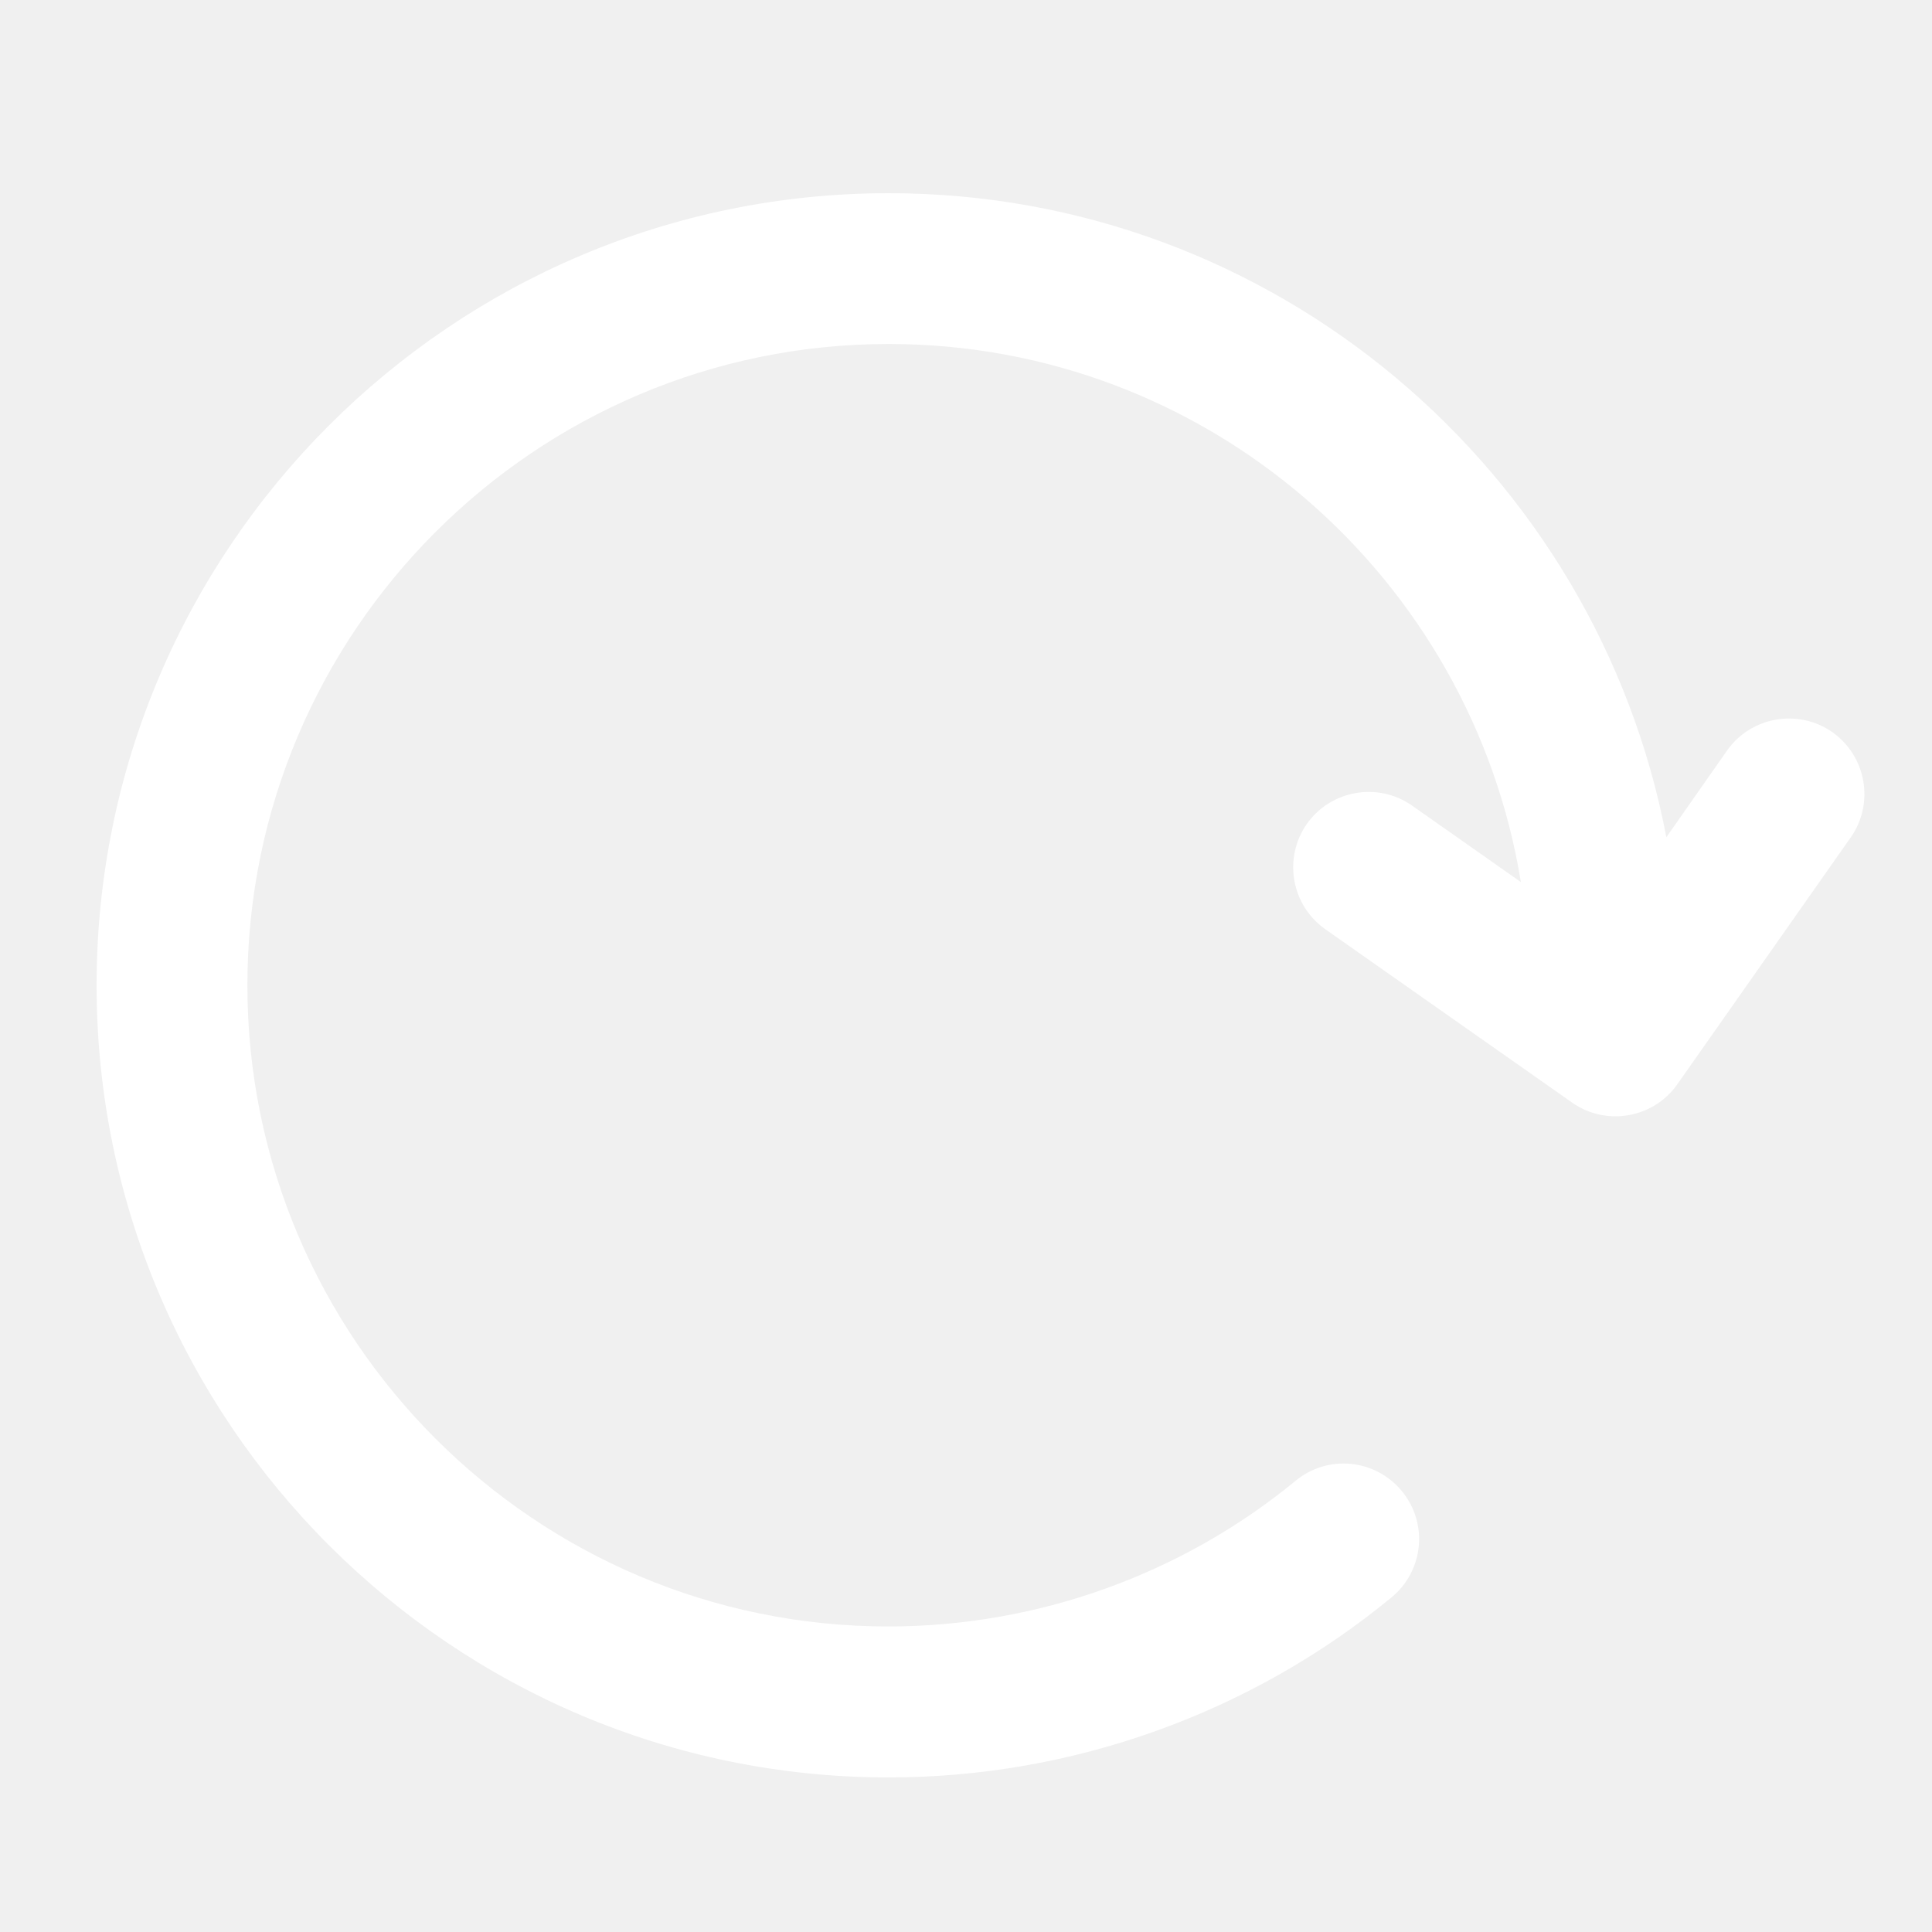
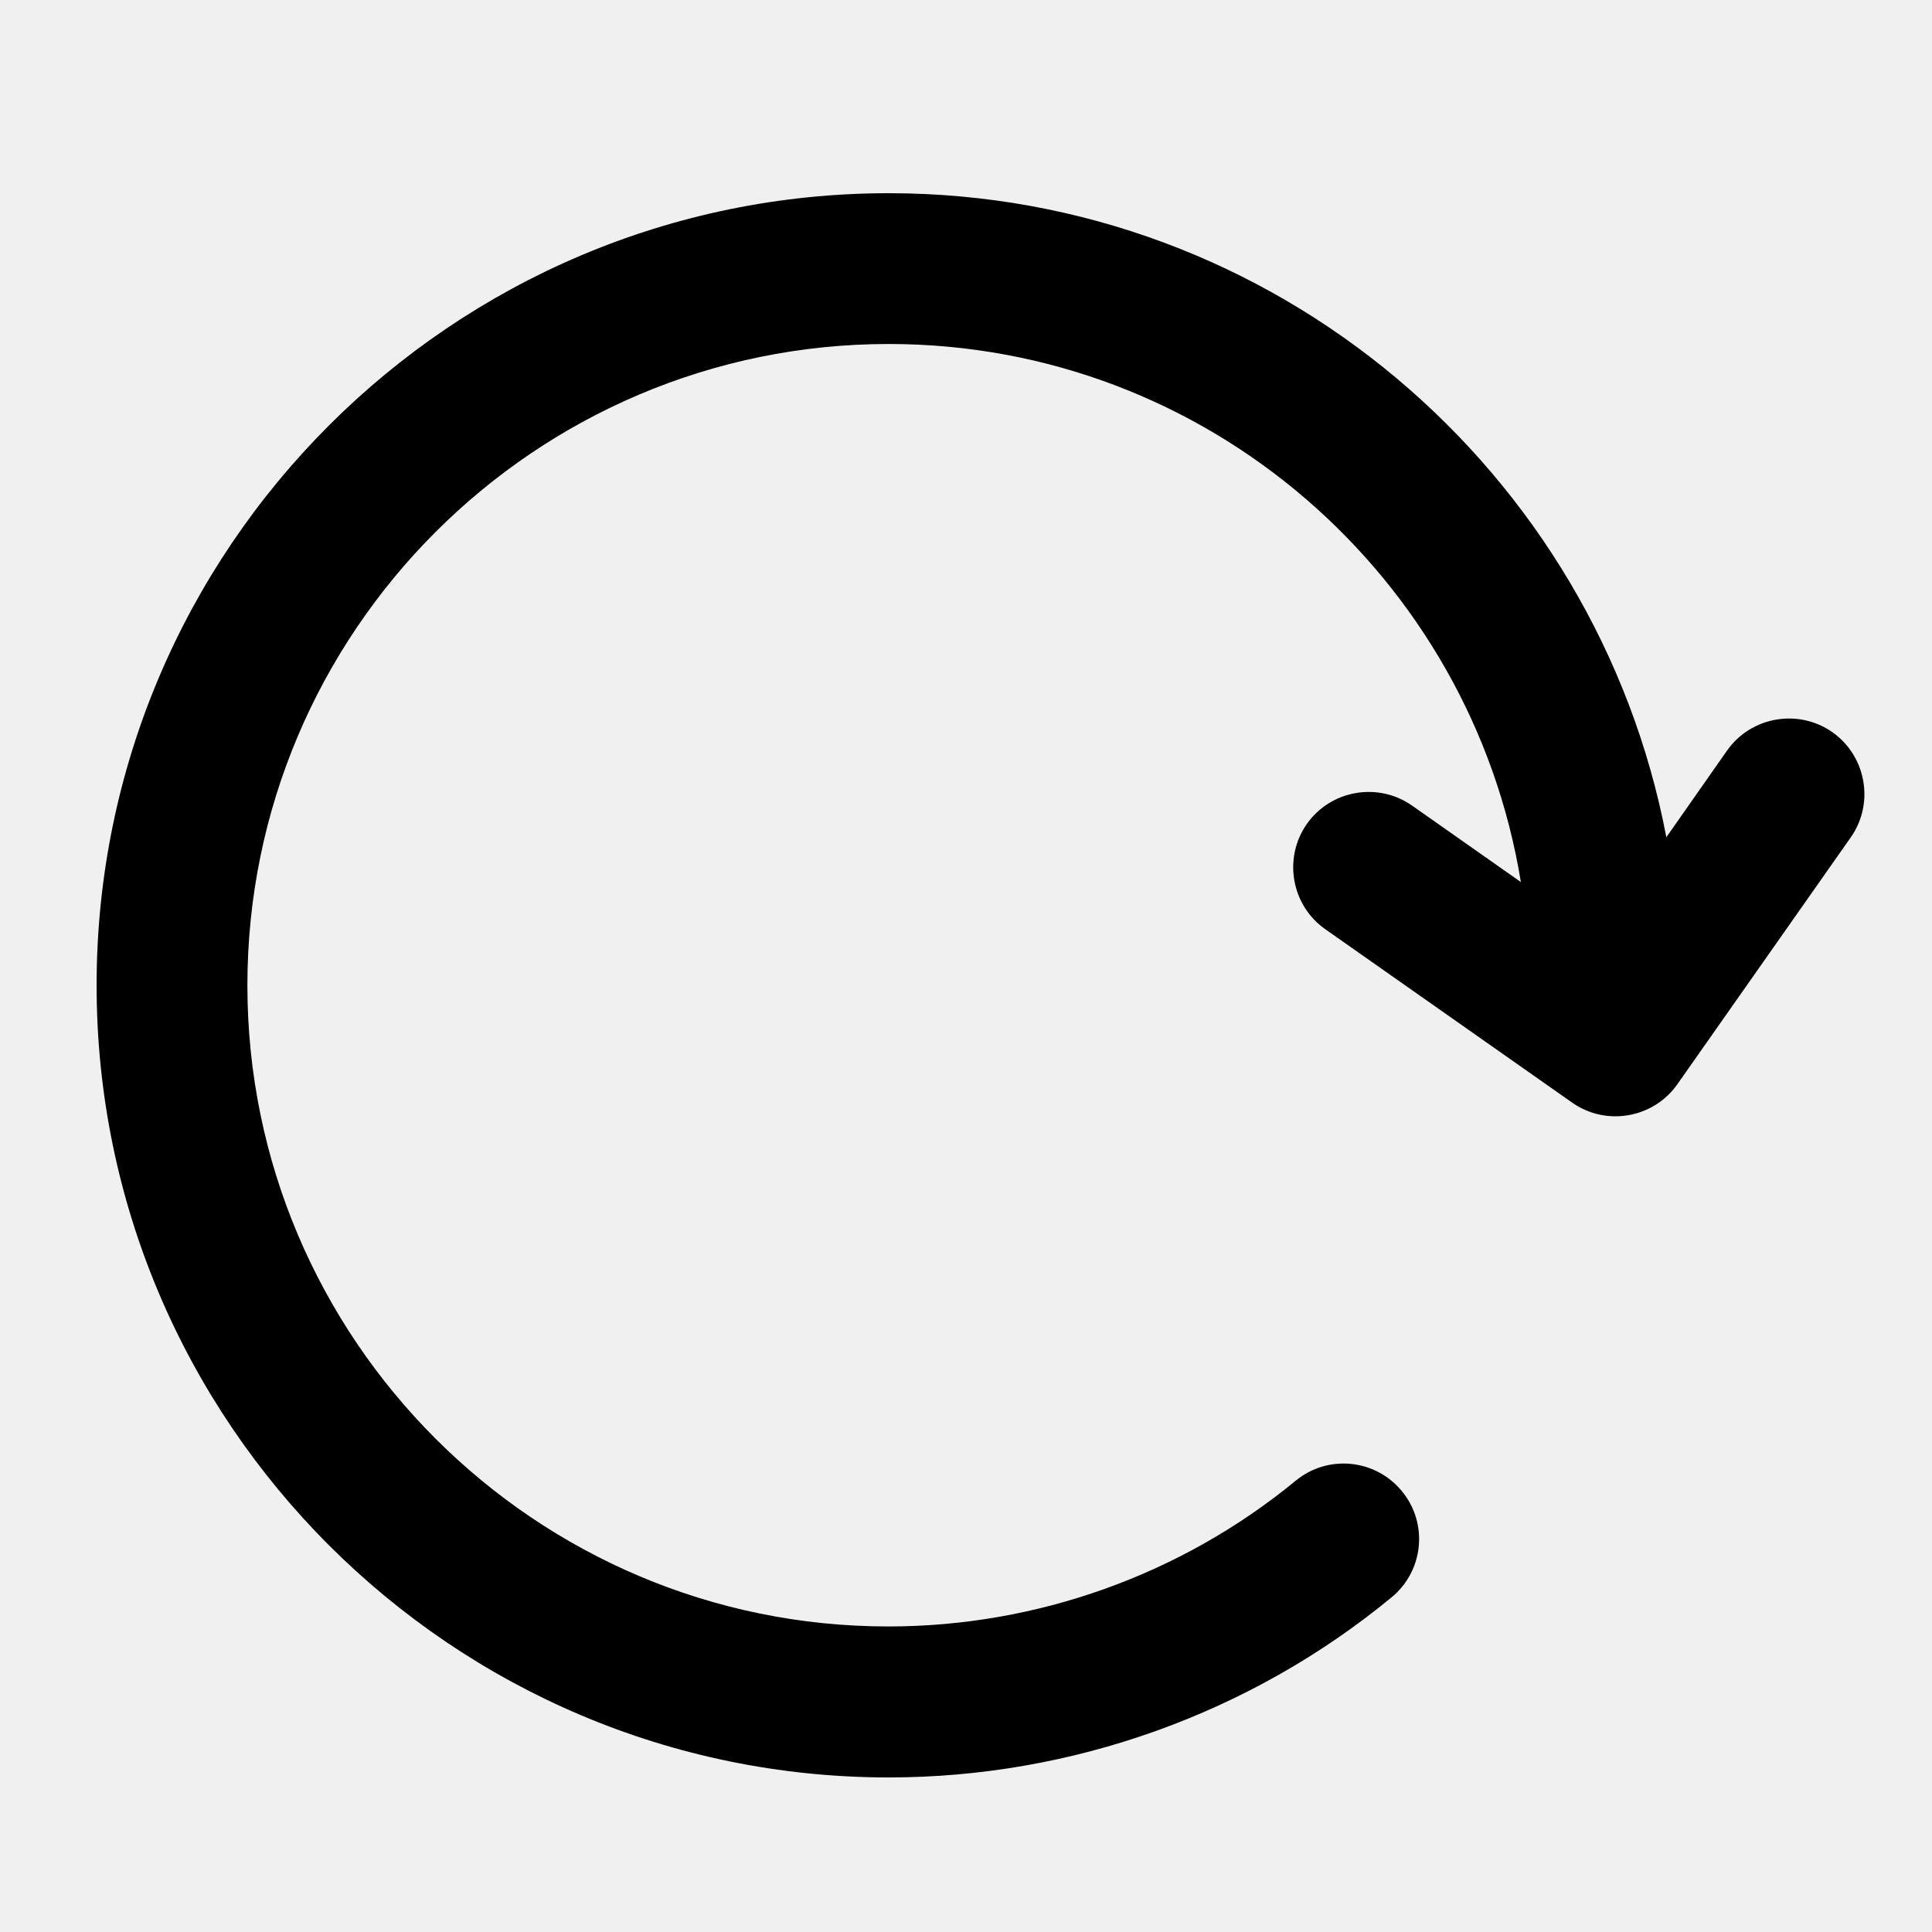
<svg xmlns="http://www.w3.org/2000/svg" width="20" height="20" viewBox="0 0 20 20" fill="none">
  <g id="Frame">
-     <path id="Vector" d="M18.968 7.579C18.617 7.333 18.127 7.417 17.879 7.769L17.25 8.667C16.529 4.877 13.196 2 9.2 2C4.678 2 1 5.68 1 10.2C1 14.721 4.678 18.4 9.2 18.4C11.095 18.4 12.945 17.739 14.405 16.536C14.739 16.261 14.787 15.769 14.512 15.436C14.237 15.102 13.745 15.054 13.412 15.329C12.23 16.301 10.733 16.837 9.198 16.837C5.54 16.839 2.561 13.861 2.561 10.2C2.561 6.54 5.54 3.561 9.2 3.561C12.497 3.561 15.231 5.977 15.744 9.131L14.617 8.339C14.266 8.093 13.776 8.177 13.528 8.53C13.282 8.881 13.366 9.371 13.719 9.619L16.276 11.415C16.626 11.661 17.116 11.577 17.364 11.224L19.16 8.667C19.406 8.315 19.32 7.827 18.968 7.579Z" fill="white" />
+     <path id="Vector" d="M18.968 7.579C18.617 7.333 18.127 7.417 17.879 7.769L17.25 8.667C16.529 4.877 13.196 2 9.2 2C4.678 2 1 5.68 1 10.2C1 14.721 4.678 18.4 9.2 18.4C11.095 18.4 12.945 17.739 14.405 16.536C14.739 16.261 14.787 15.769 14.512 15.436C14.237 15.102 13.745 15.054 13.412 15.329C12.23 16.301 10.733 16.837 9.198 16.837C5.54 16.839 2.561 13.861 2.561 10.2C2.561 6.54 5.54 3.561 9.2 3.561C12.497 3.561 15.231 5.977 15.744 9.131L14.617 8.339C14.266 8.093 13.776 8.177 13.528 8.53C13.282 8.881 13.366 9.371 13.719 9.619L16.276 11.415C16.626 11.661 17.116 11.577 17.364 11.224L19.16 8.667C19.406 8.315 19.32 7.827 18.968 7.579Z" fill="currentColor" />
  </g>
</svg>
